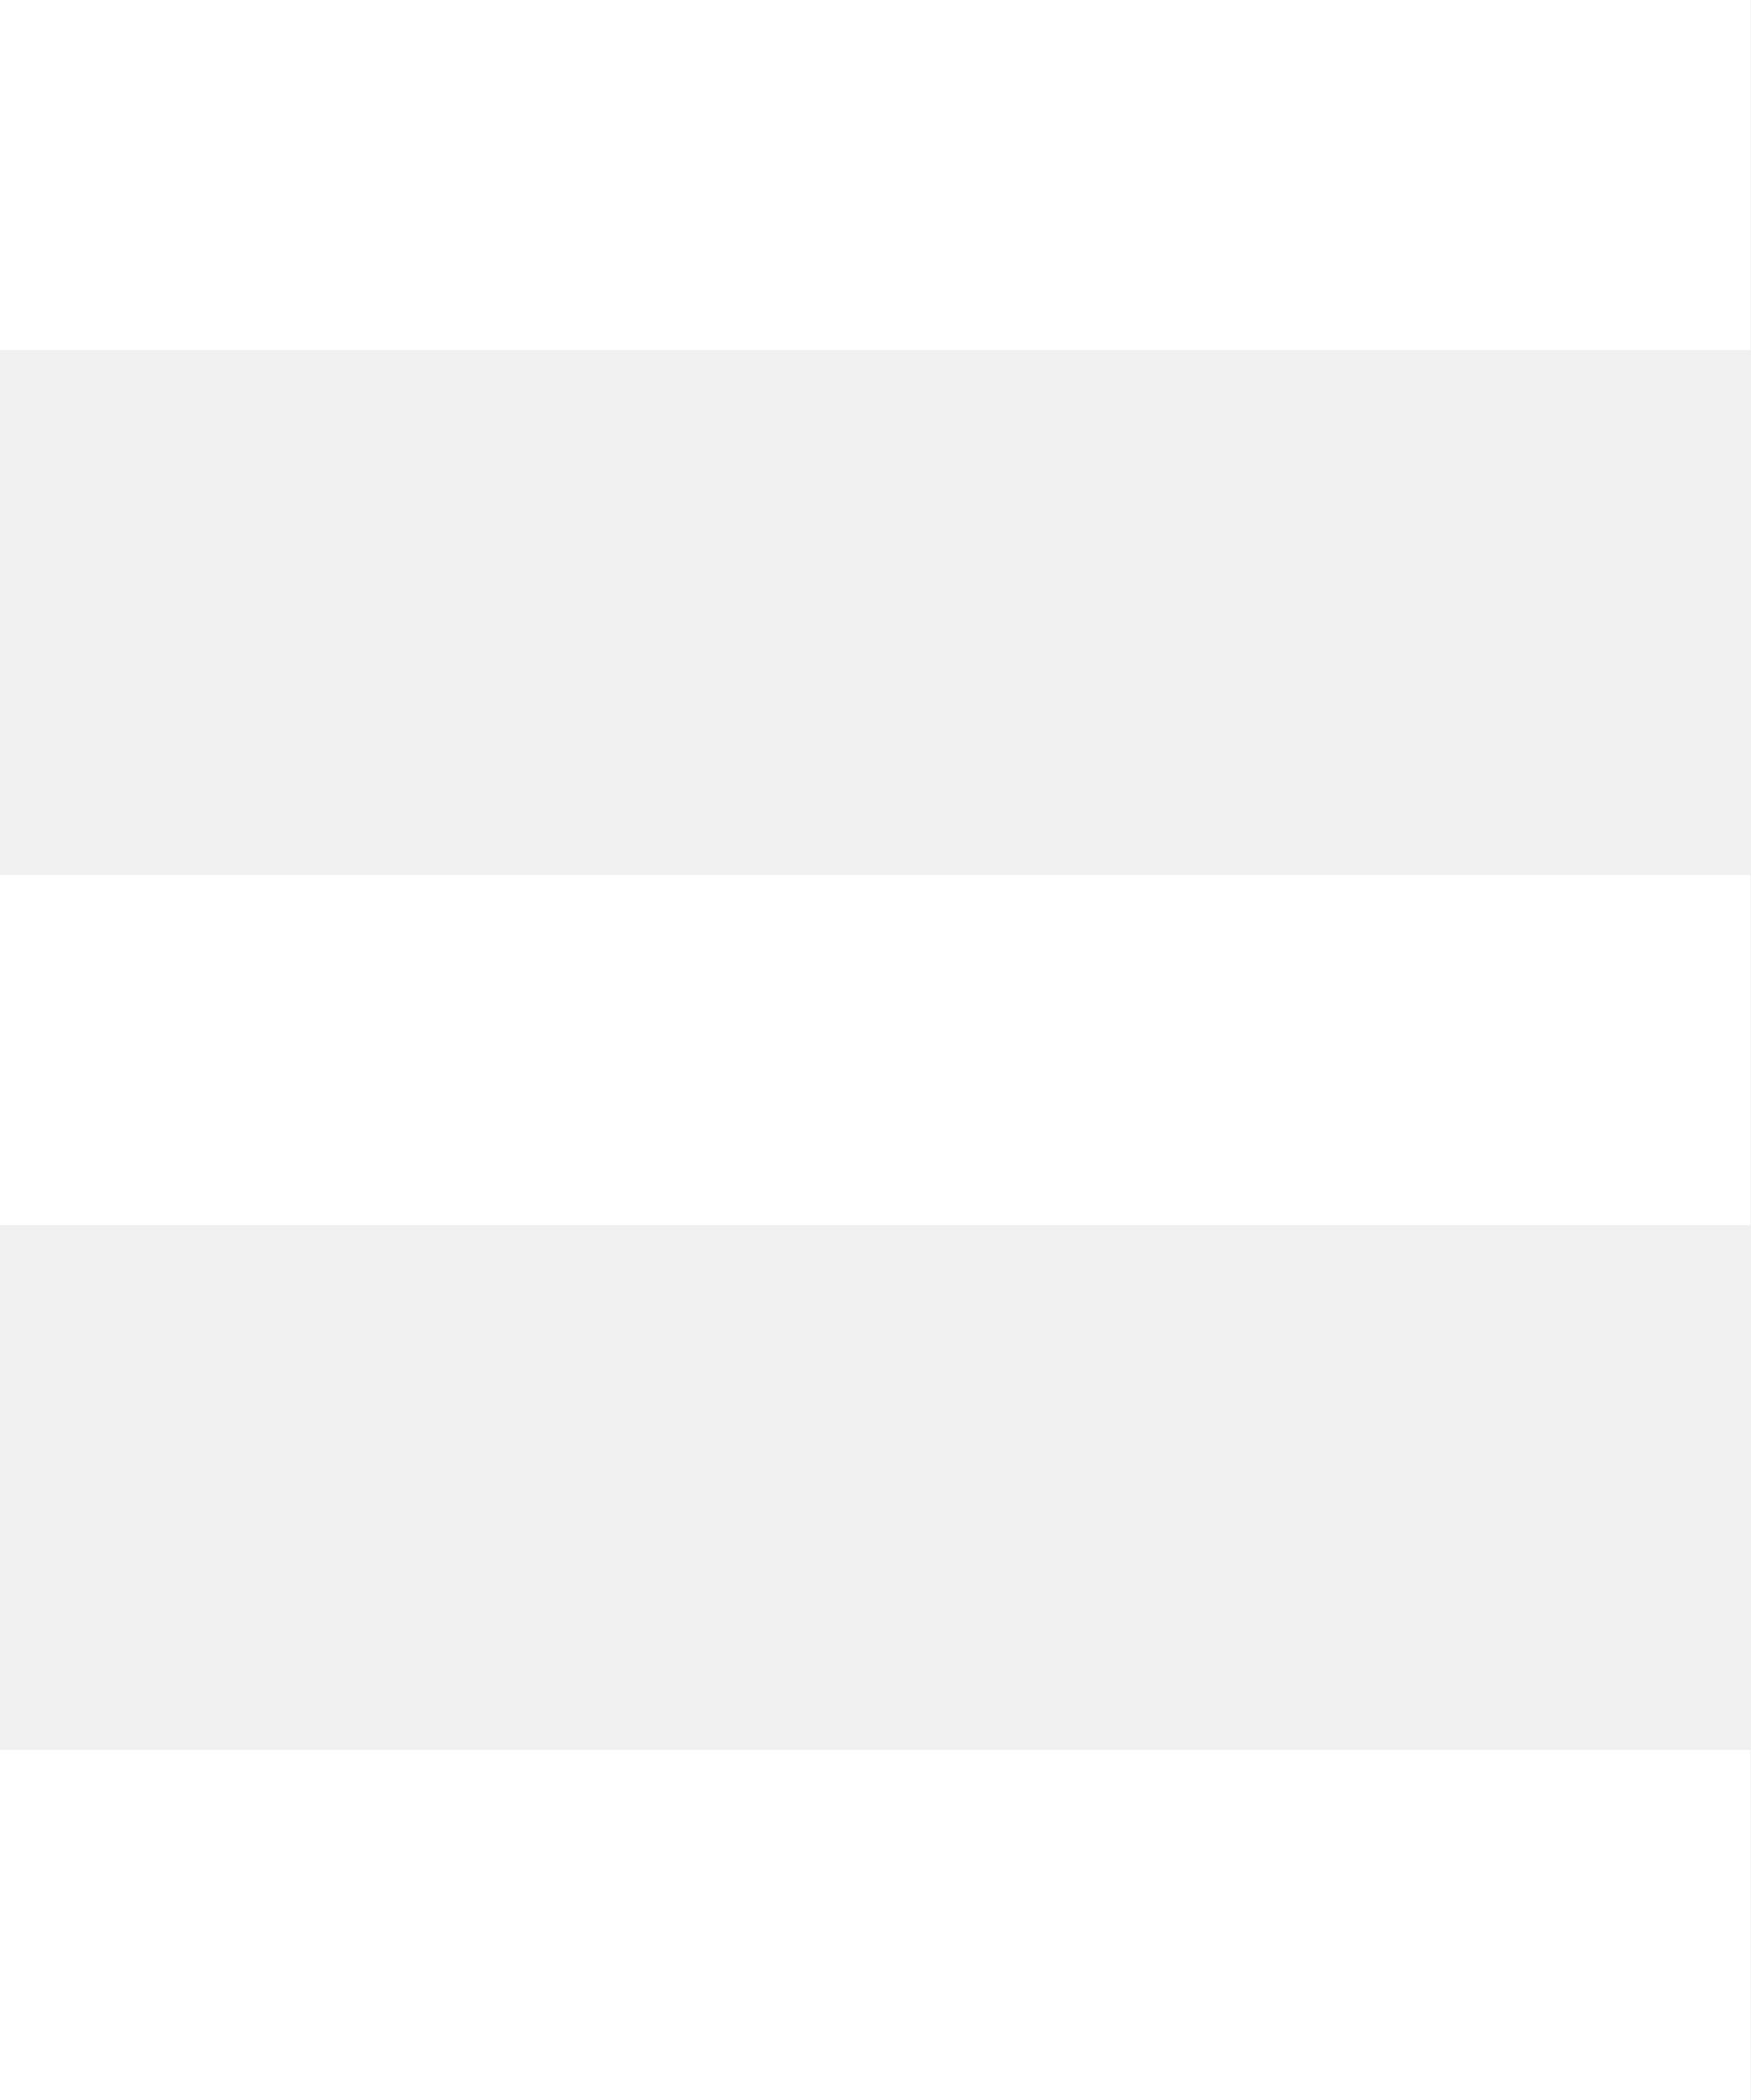
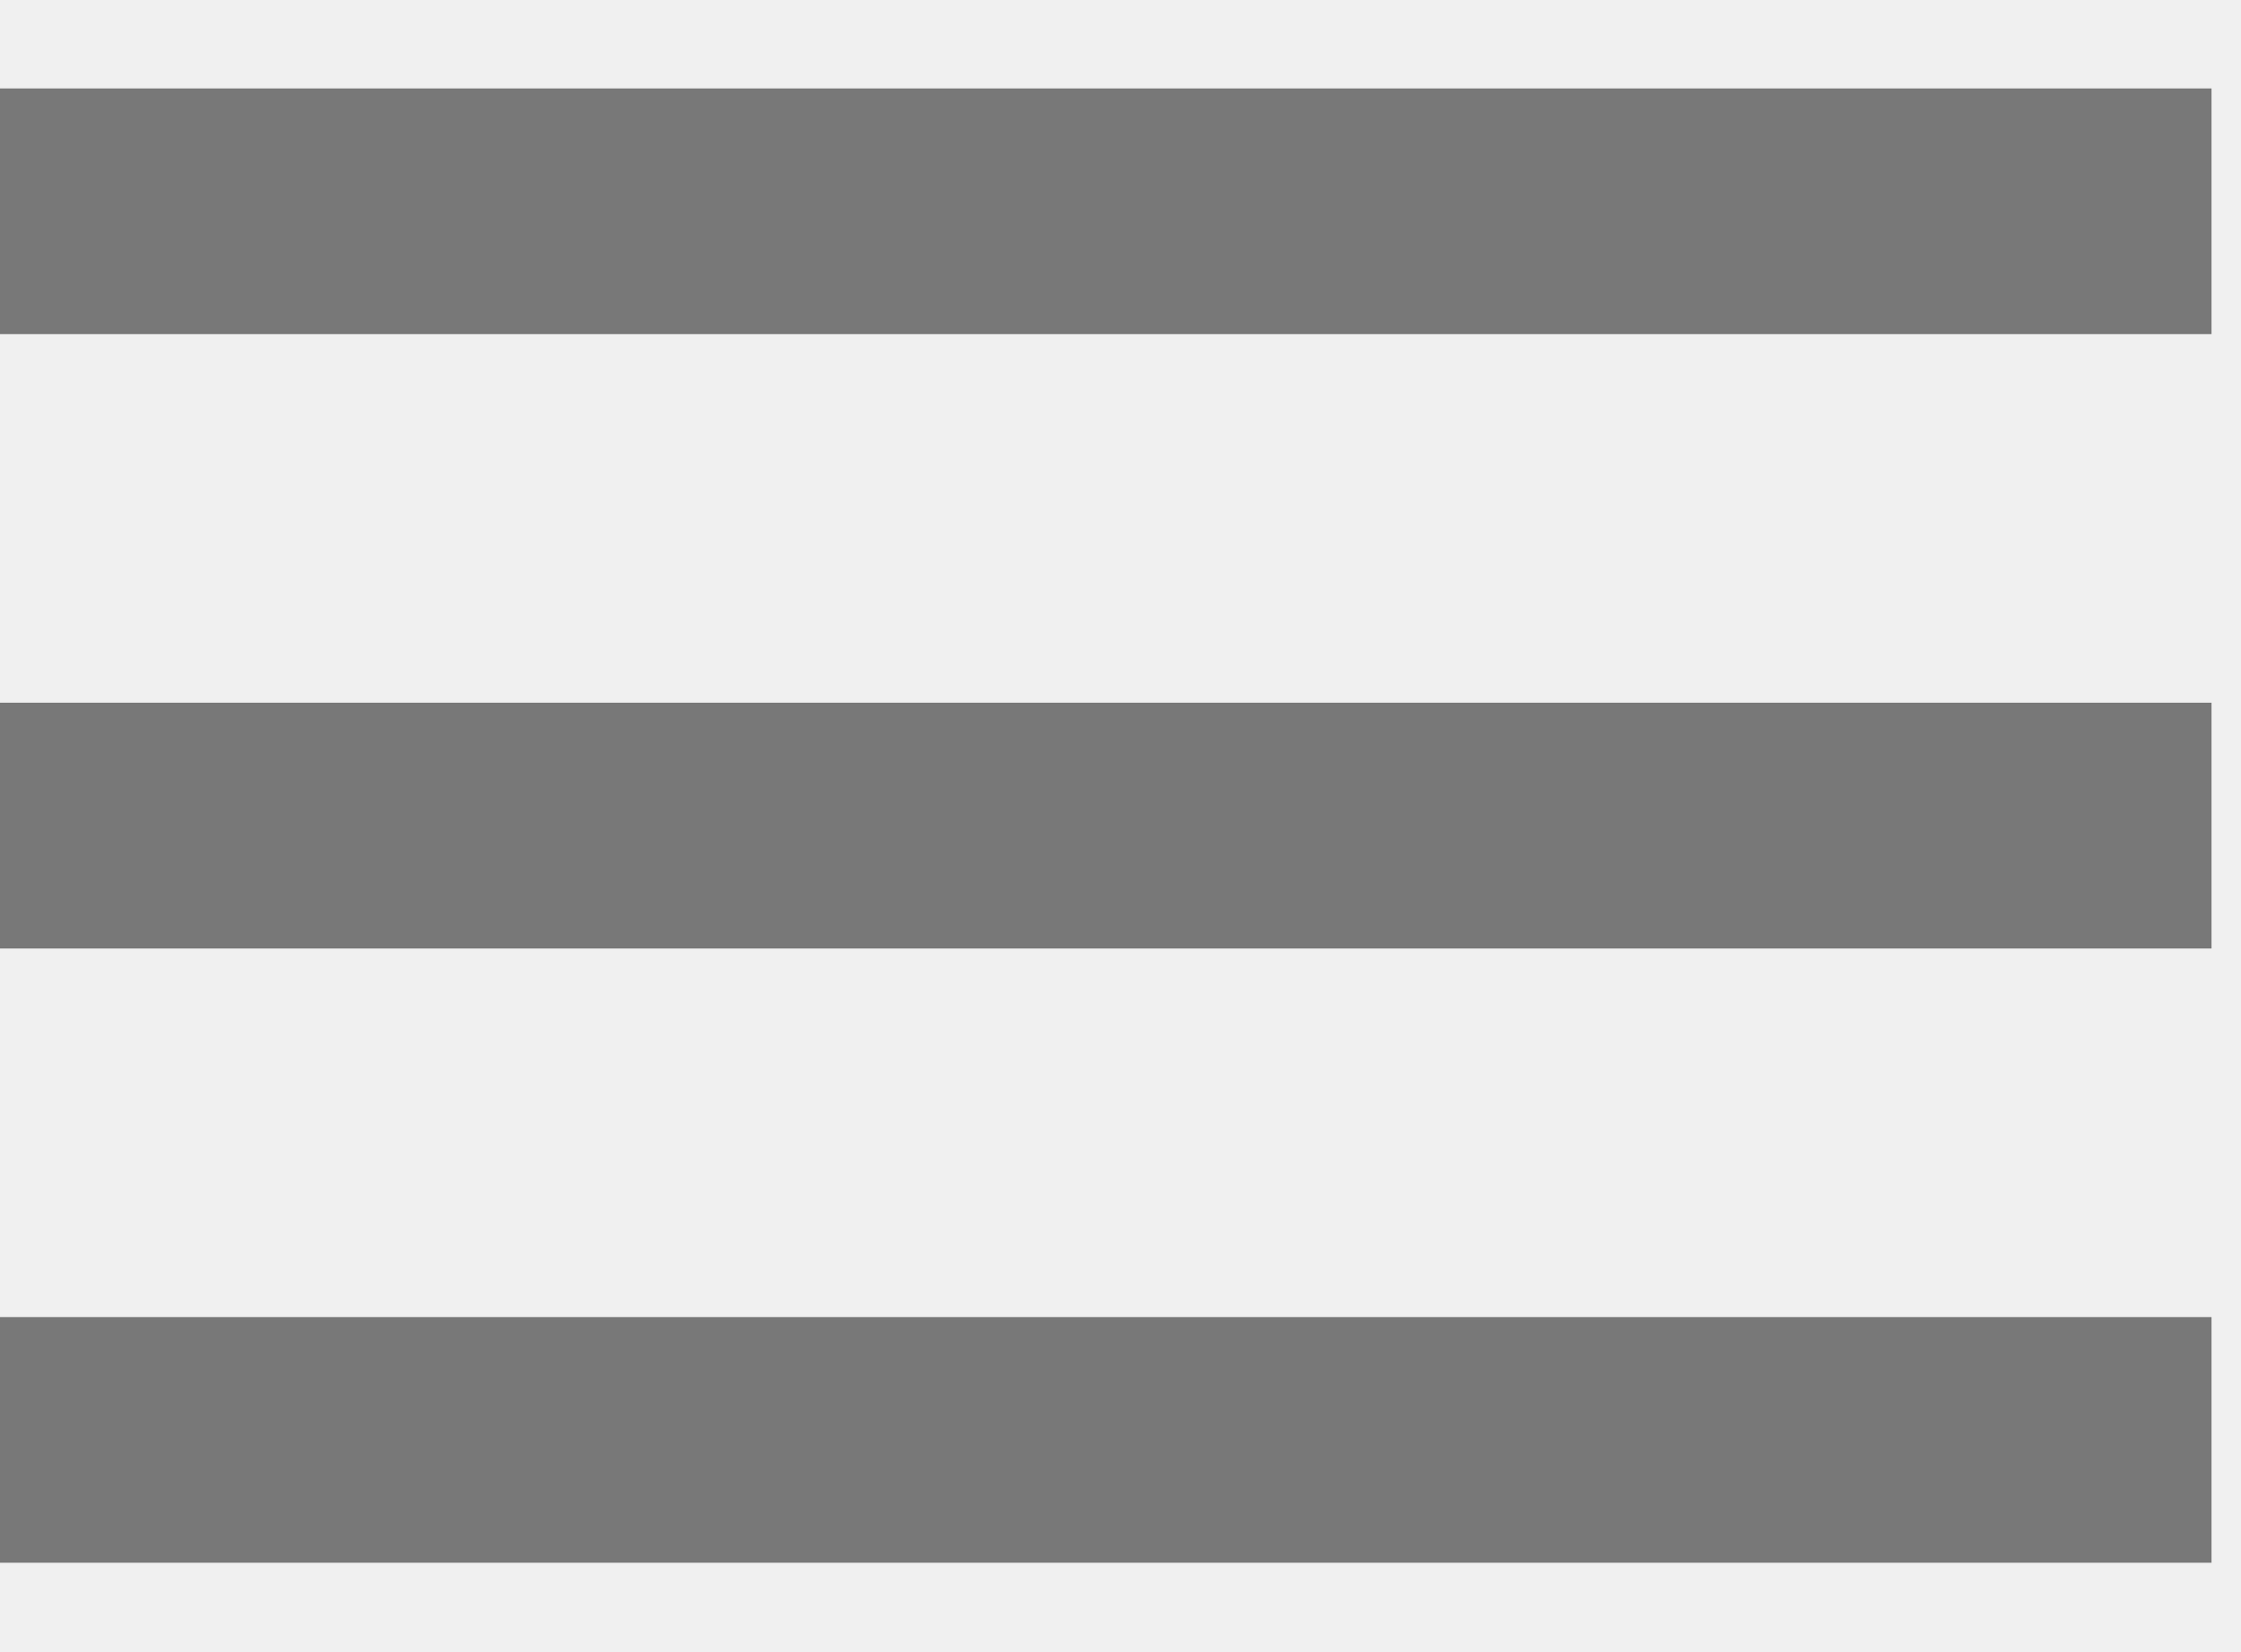
- <svg xmlns="http://www.w3.org/2000/svg" version="1.1" x="0px" y="0px" width="13px" height="15.6px" viewBox="0 0 13 15.6" enable-background="new 0 0 13 15.6" xml:space="preserve">
-   <g id="Android-App">
-     <g id="Movie-List---Loading" transform="translate(0, -41)">
-       <g id="Header-2" transform="translate(0, 25)">
-         <path id="Shape" fill="#FFFFFF" d="M0,31.6h13V29H0V31.6L0,31.6z M0,25.1h13v-2.6H0V25.1L0,25.1z      M0,16v2.6h13V16H0L0,16z" />
+ <svg xmlns="http://www.w3.org/2000/svg" width="19px" height="14px" viewBox="0 0 19 14" version="1.1">
+   <defs />
+   <g id="Android-App" stroke="none" stroke-width="1" fill="none" fill-rule="evenodd">
+     <g id="Movie-List" transform="translate(-13, -46)" fill-opacity="0.5" fill="#000000">
+       <g id="Nav-Bar" transform="translate(0, 25)">
+         <path d="M13,32.167 L31.75,32.167 L31.75,34.25 L13,34.25 L13,32.167 Z M13,26.958 L31.75,26.958 L31.75,29.042 L13,29.042 L13,26.958 Z M13,21.75 L31.75,21.75 L31.75,23.833 L13,23.833 L13,21.75 Z" id="Hamburger-Icon" />
      </g>
    </g>
  </g>
</svg>
